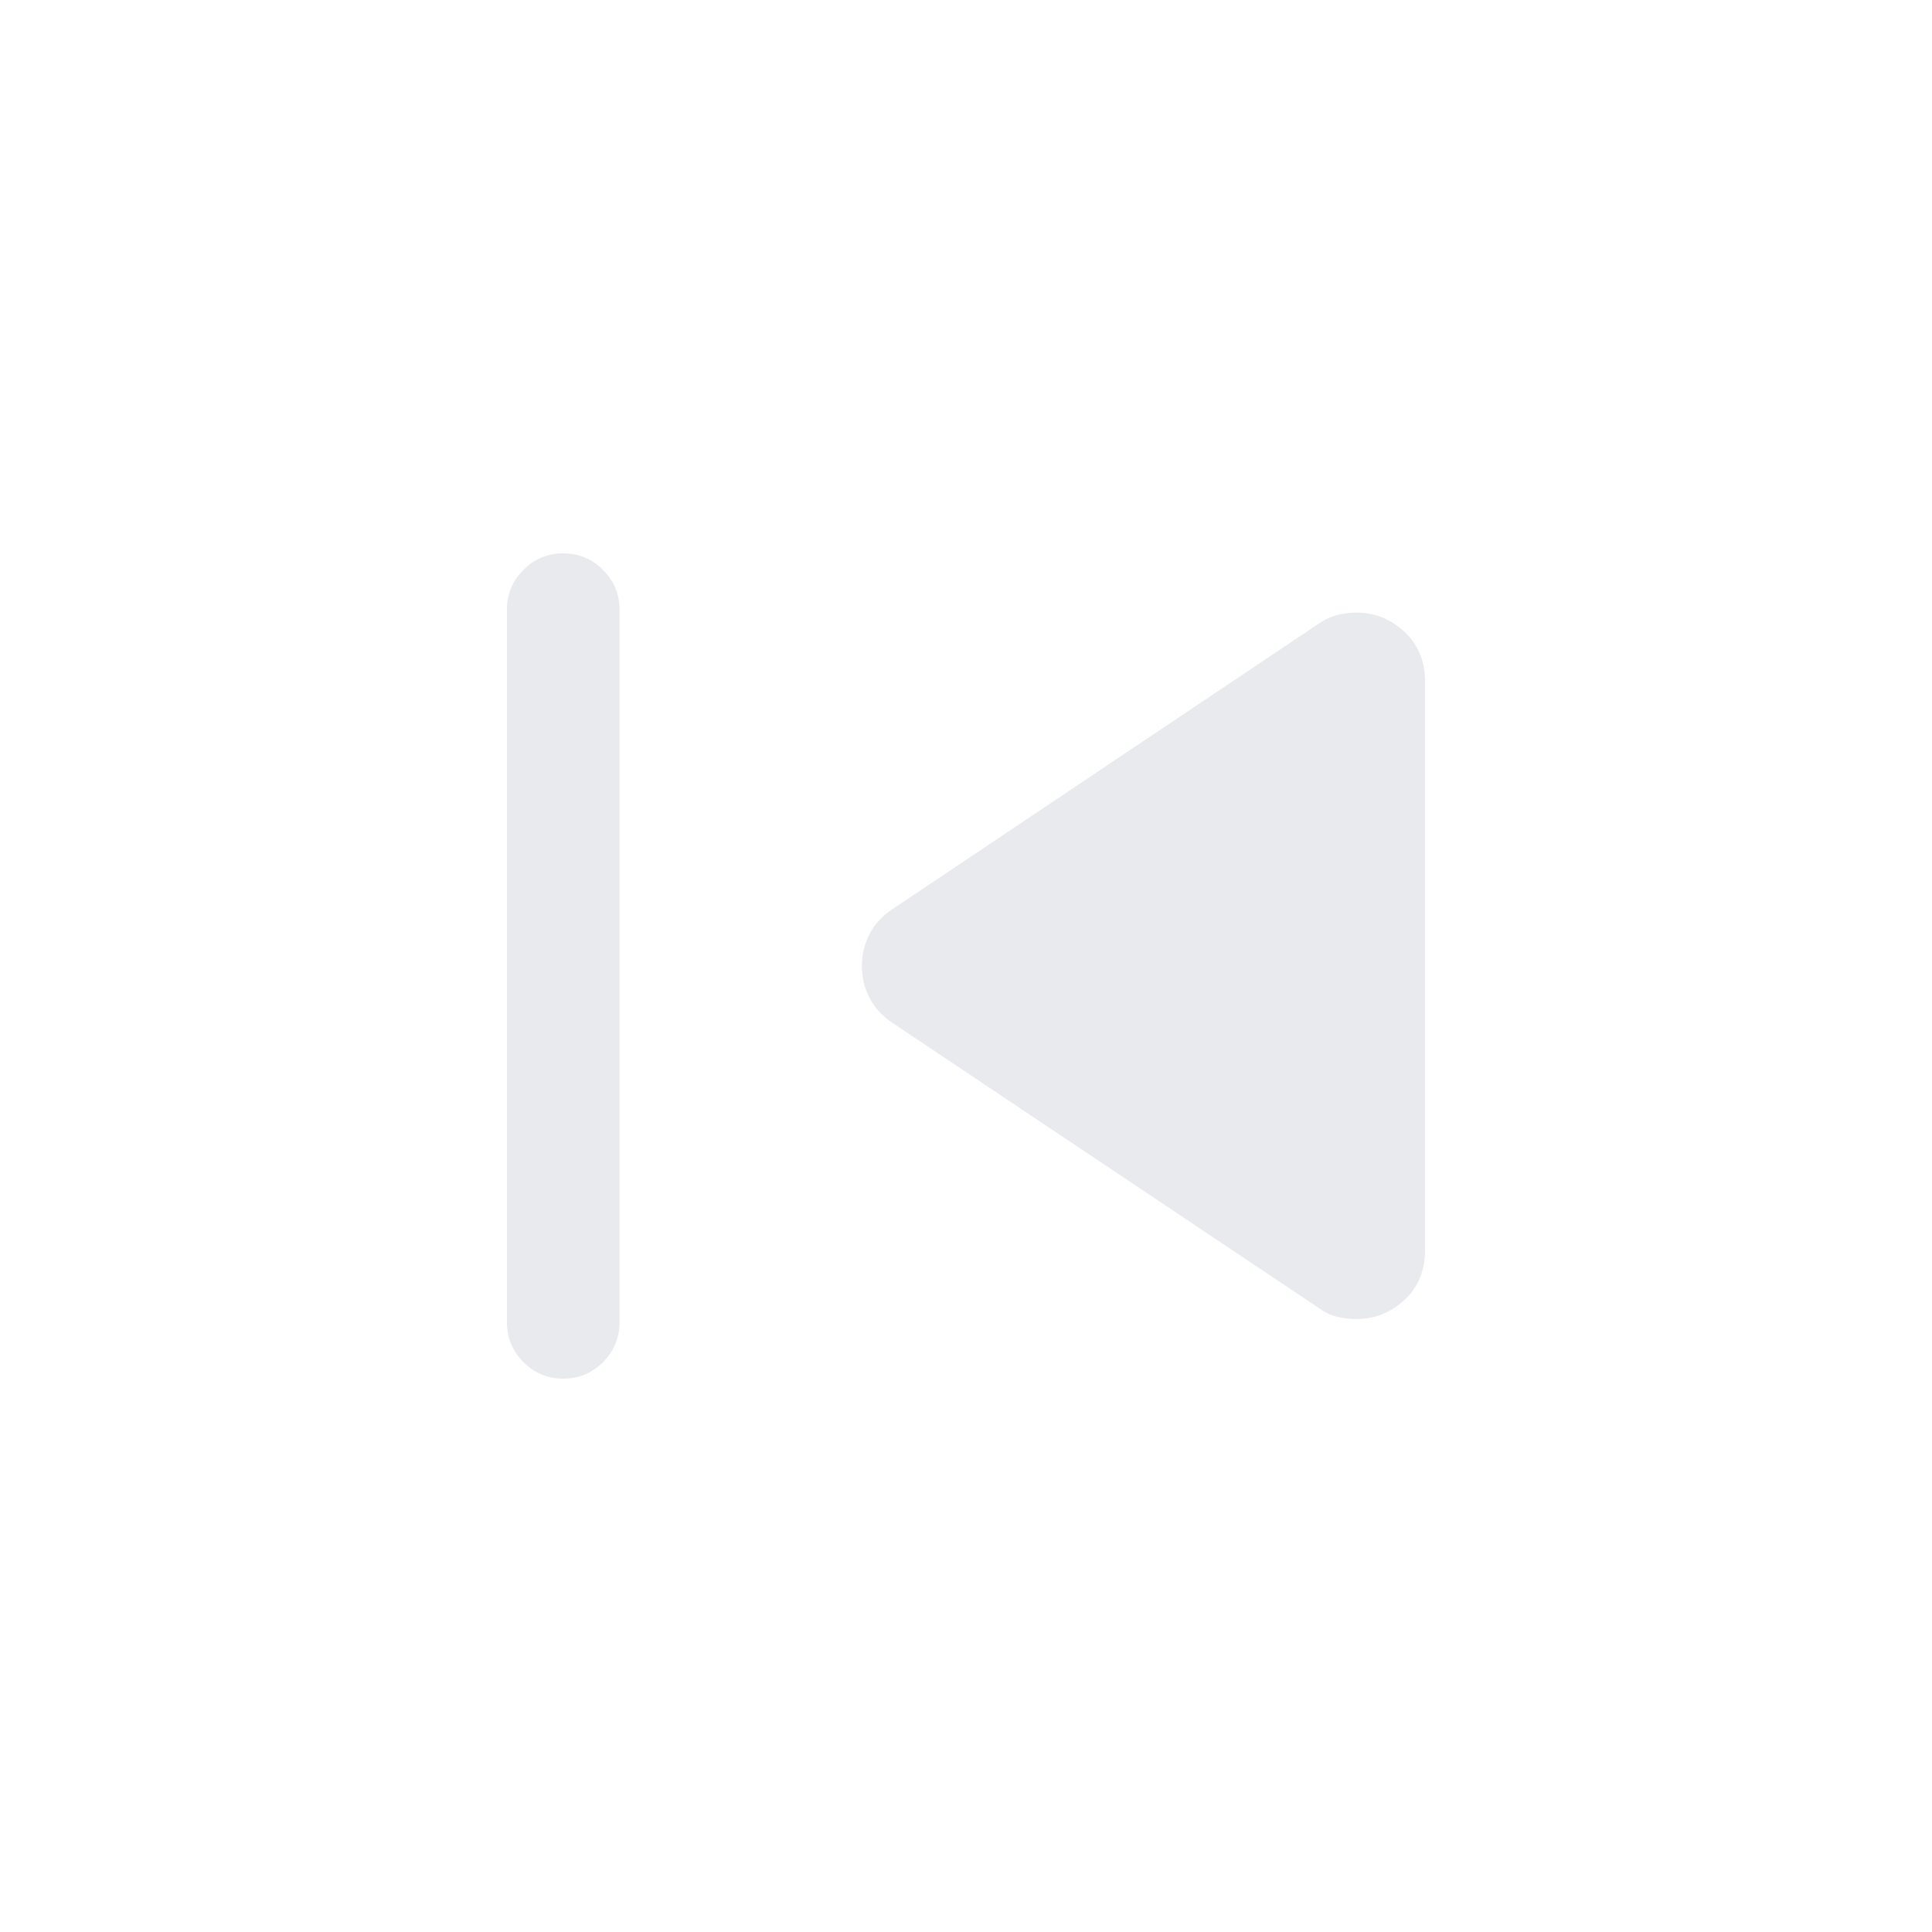
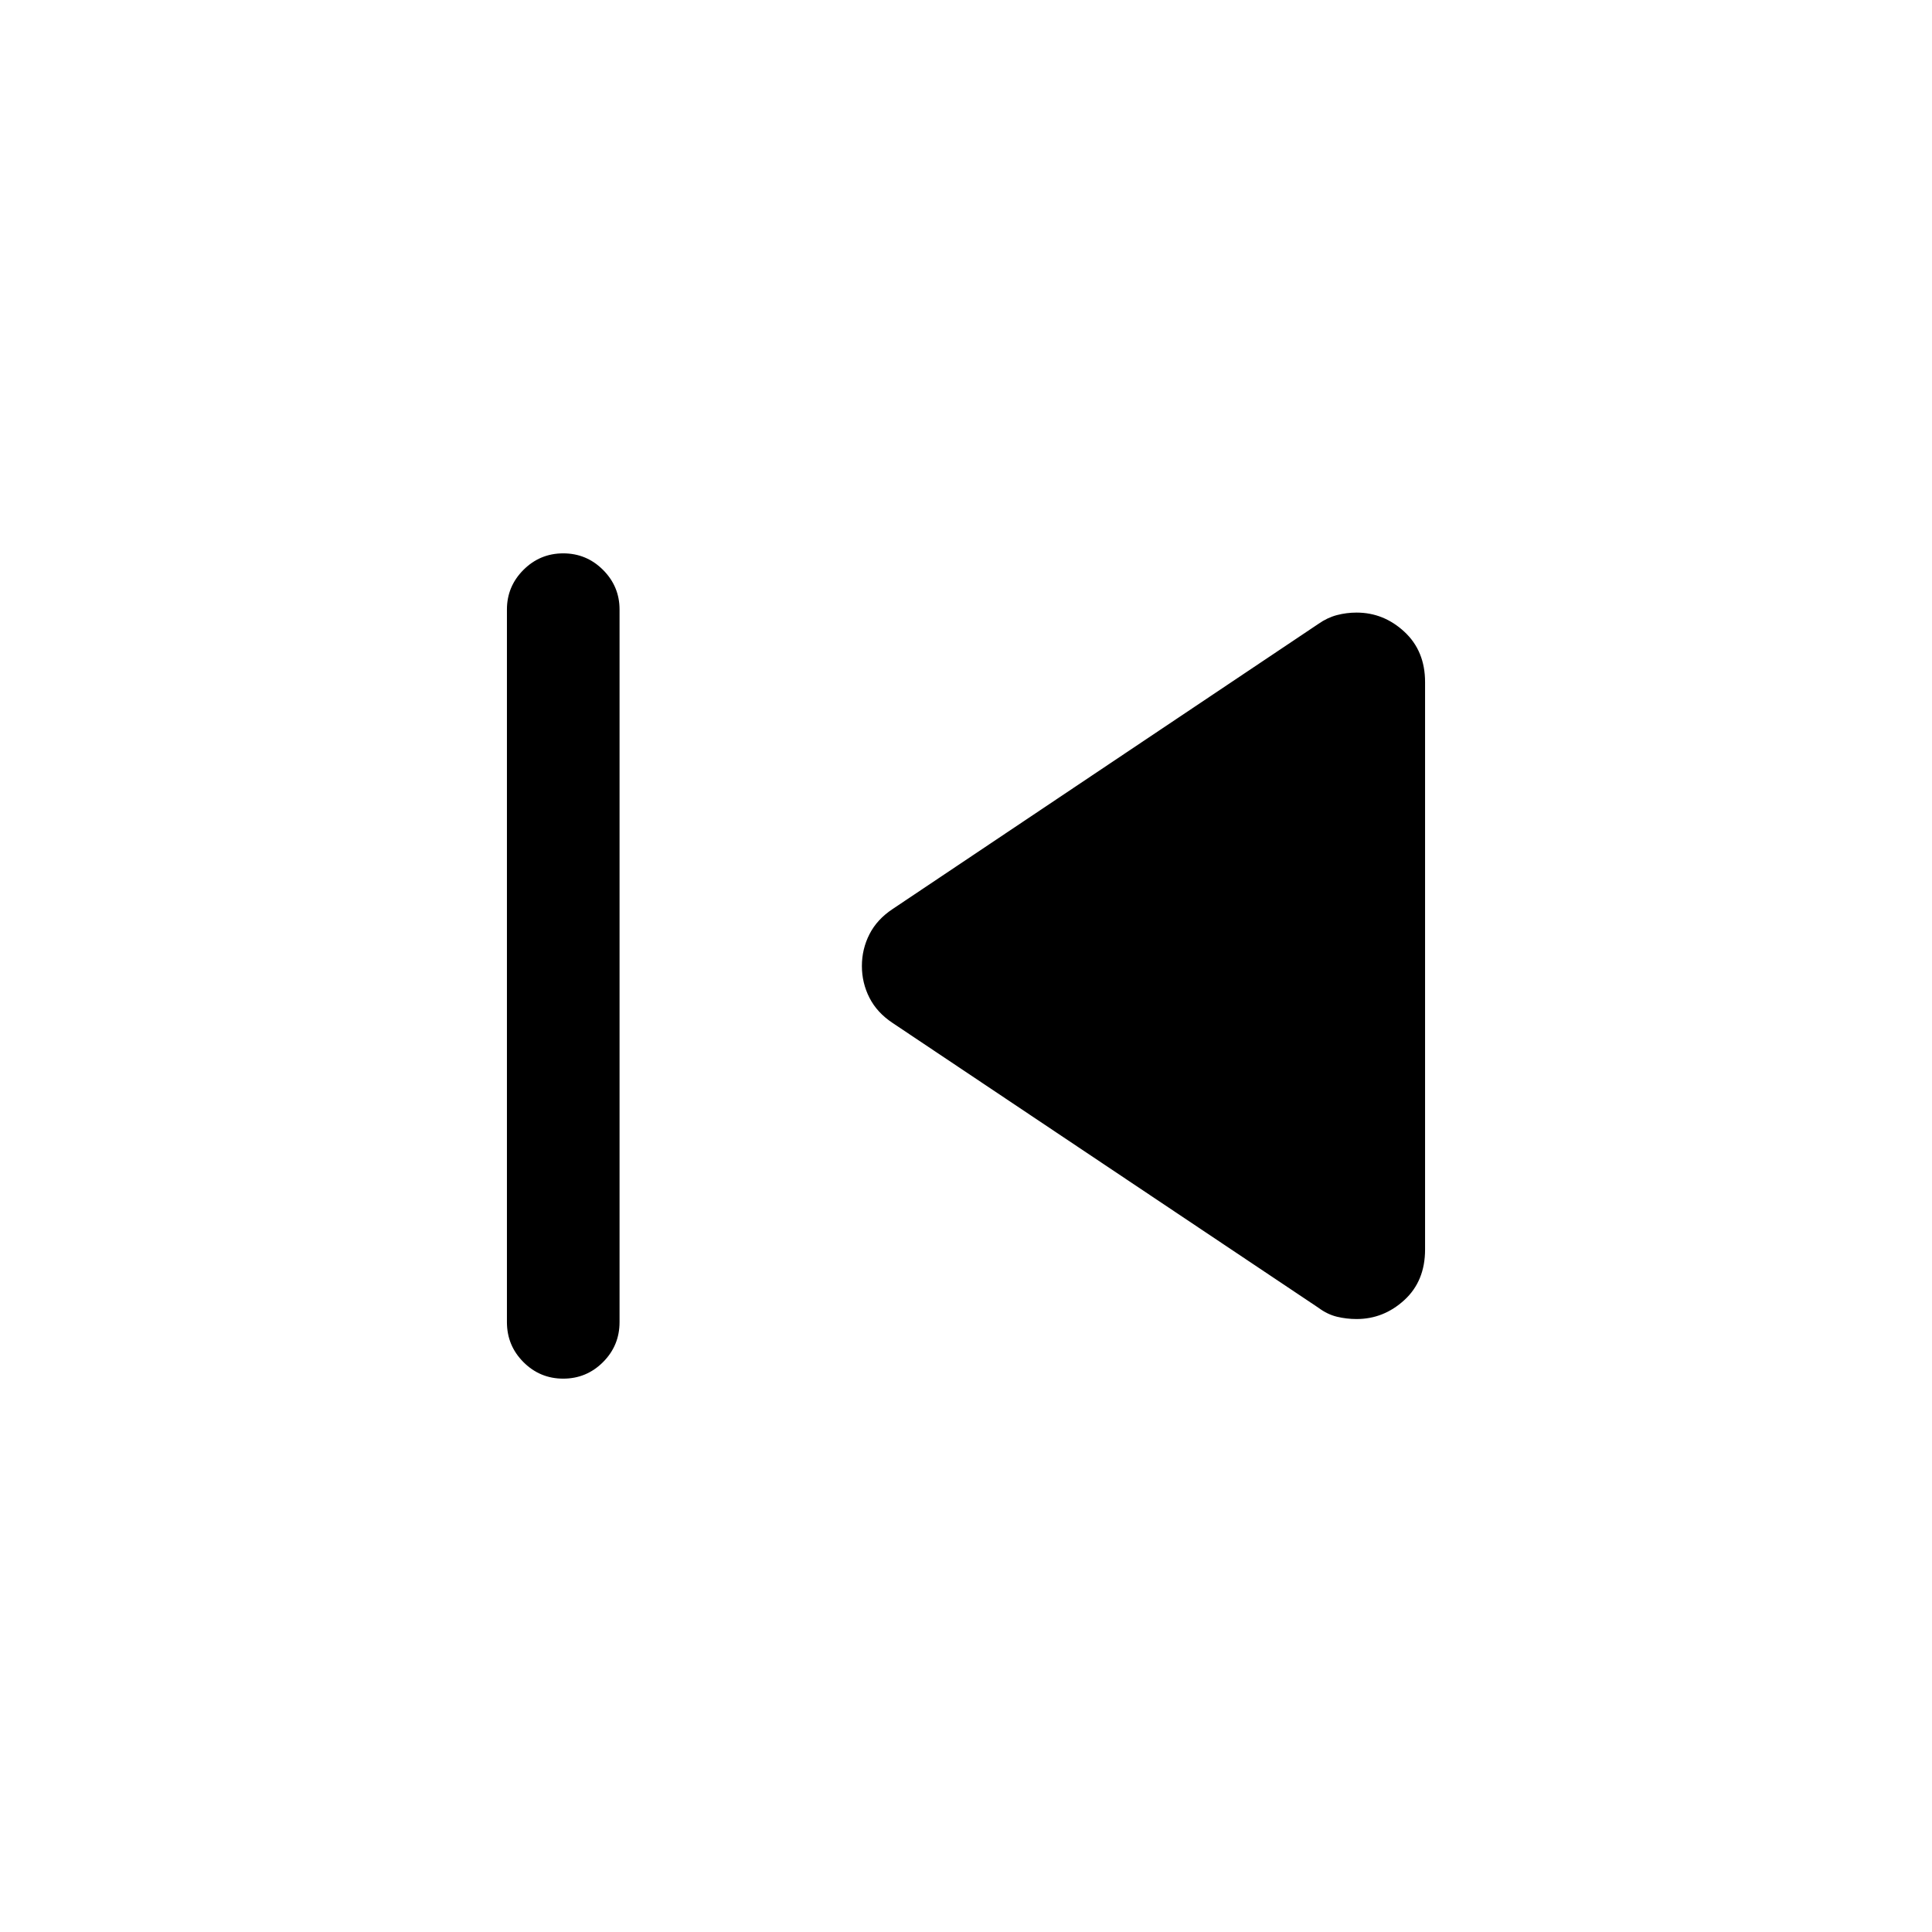
- <svg xmlns="http://www.w3.org/2000/svg" height="24px" viewBox="0 -960 960 960" width="24px" fill="#e8eaed">
+ <svg xmlns="http://www.w3.org/2000/svg" height="24px" viewBox="0 -960 960 960" width="24px" fill="currentColor">
  <path d="M251.89-303.04v-354.11q0-11.46 8.21-19.68 8.21-8.21 19.77-8.21 11.55 0 19.77 8.21 8.21 8.22 8.21 19.68v354.11q0 11.65-8.21 19.87-8.22 8.21-19.77 8.21-11.56 0-19.77-8.21-8.21-8.22-8.21-19.87Zm403.22-7.15-211.57-141.5q-7.73-5.12-11.5-12.5-3.77-7.39-3.77-15.81 0-8.42 3.77-15.81 3.77-7.38 11.5-12.5L655.11-650q4.43-3.11 9.2-4.36 4.77-1.25 9.77-1.25 13.46 0 23.75 9.53 10.28 9.54 10.28 25v281.96q0 15.66-10.28 25.1-10.29 9.44-23.75 9.44-5 0-9.77-1.15-4.77-1.16-9.2-4.46Z" />
</svg>
